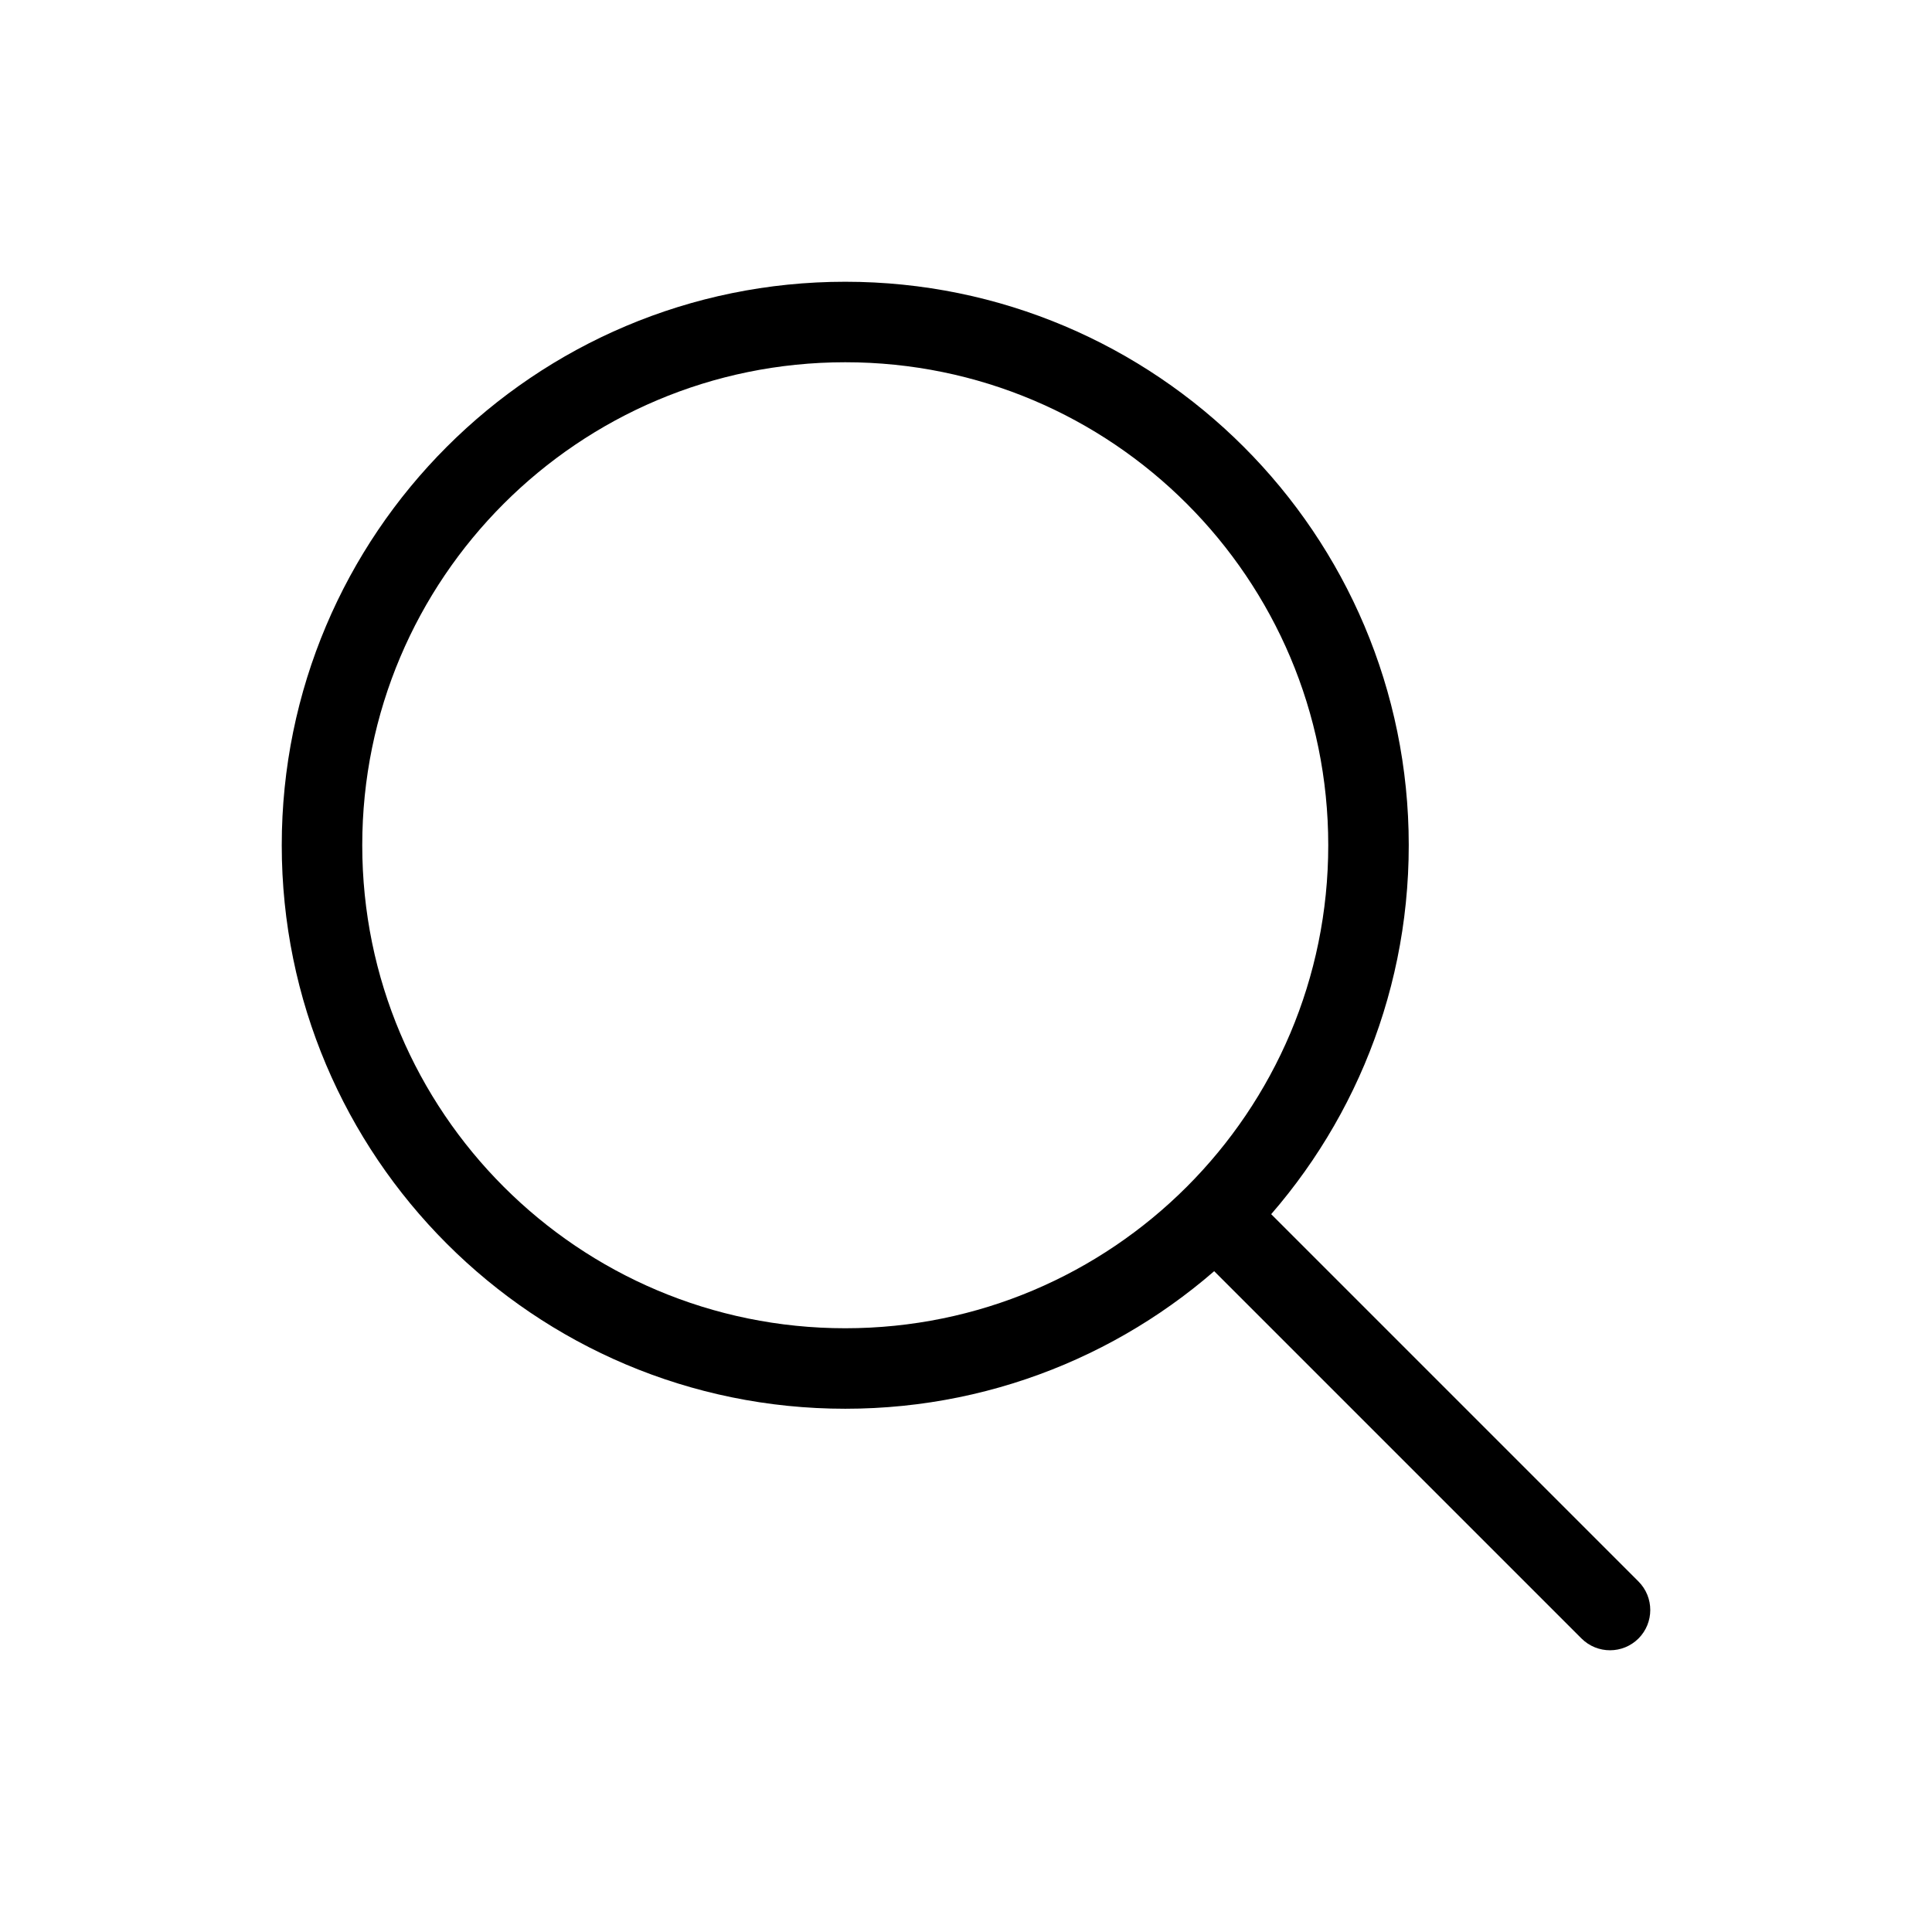
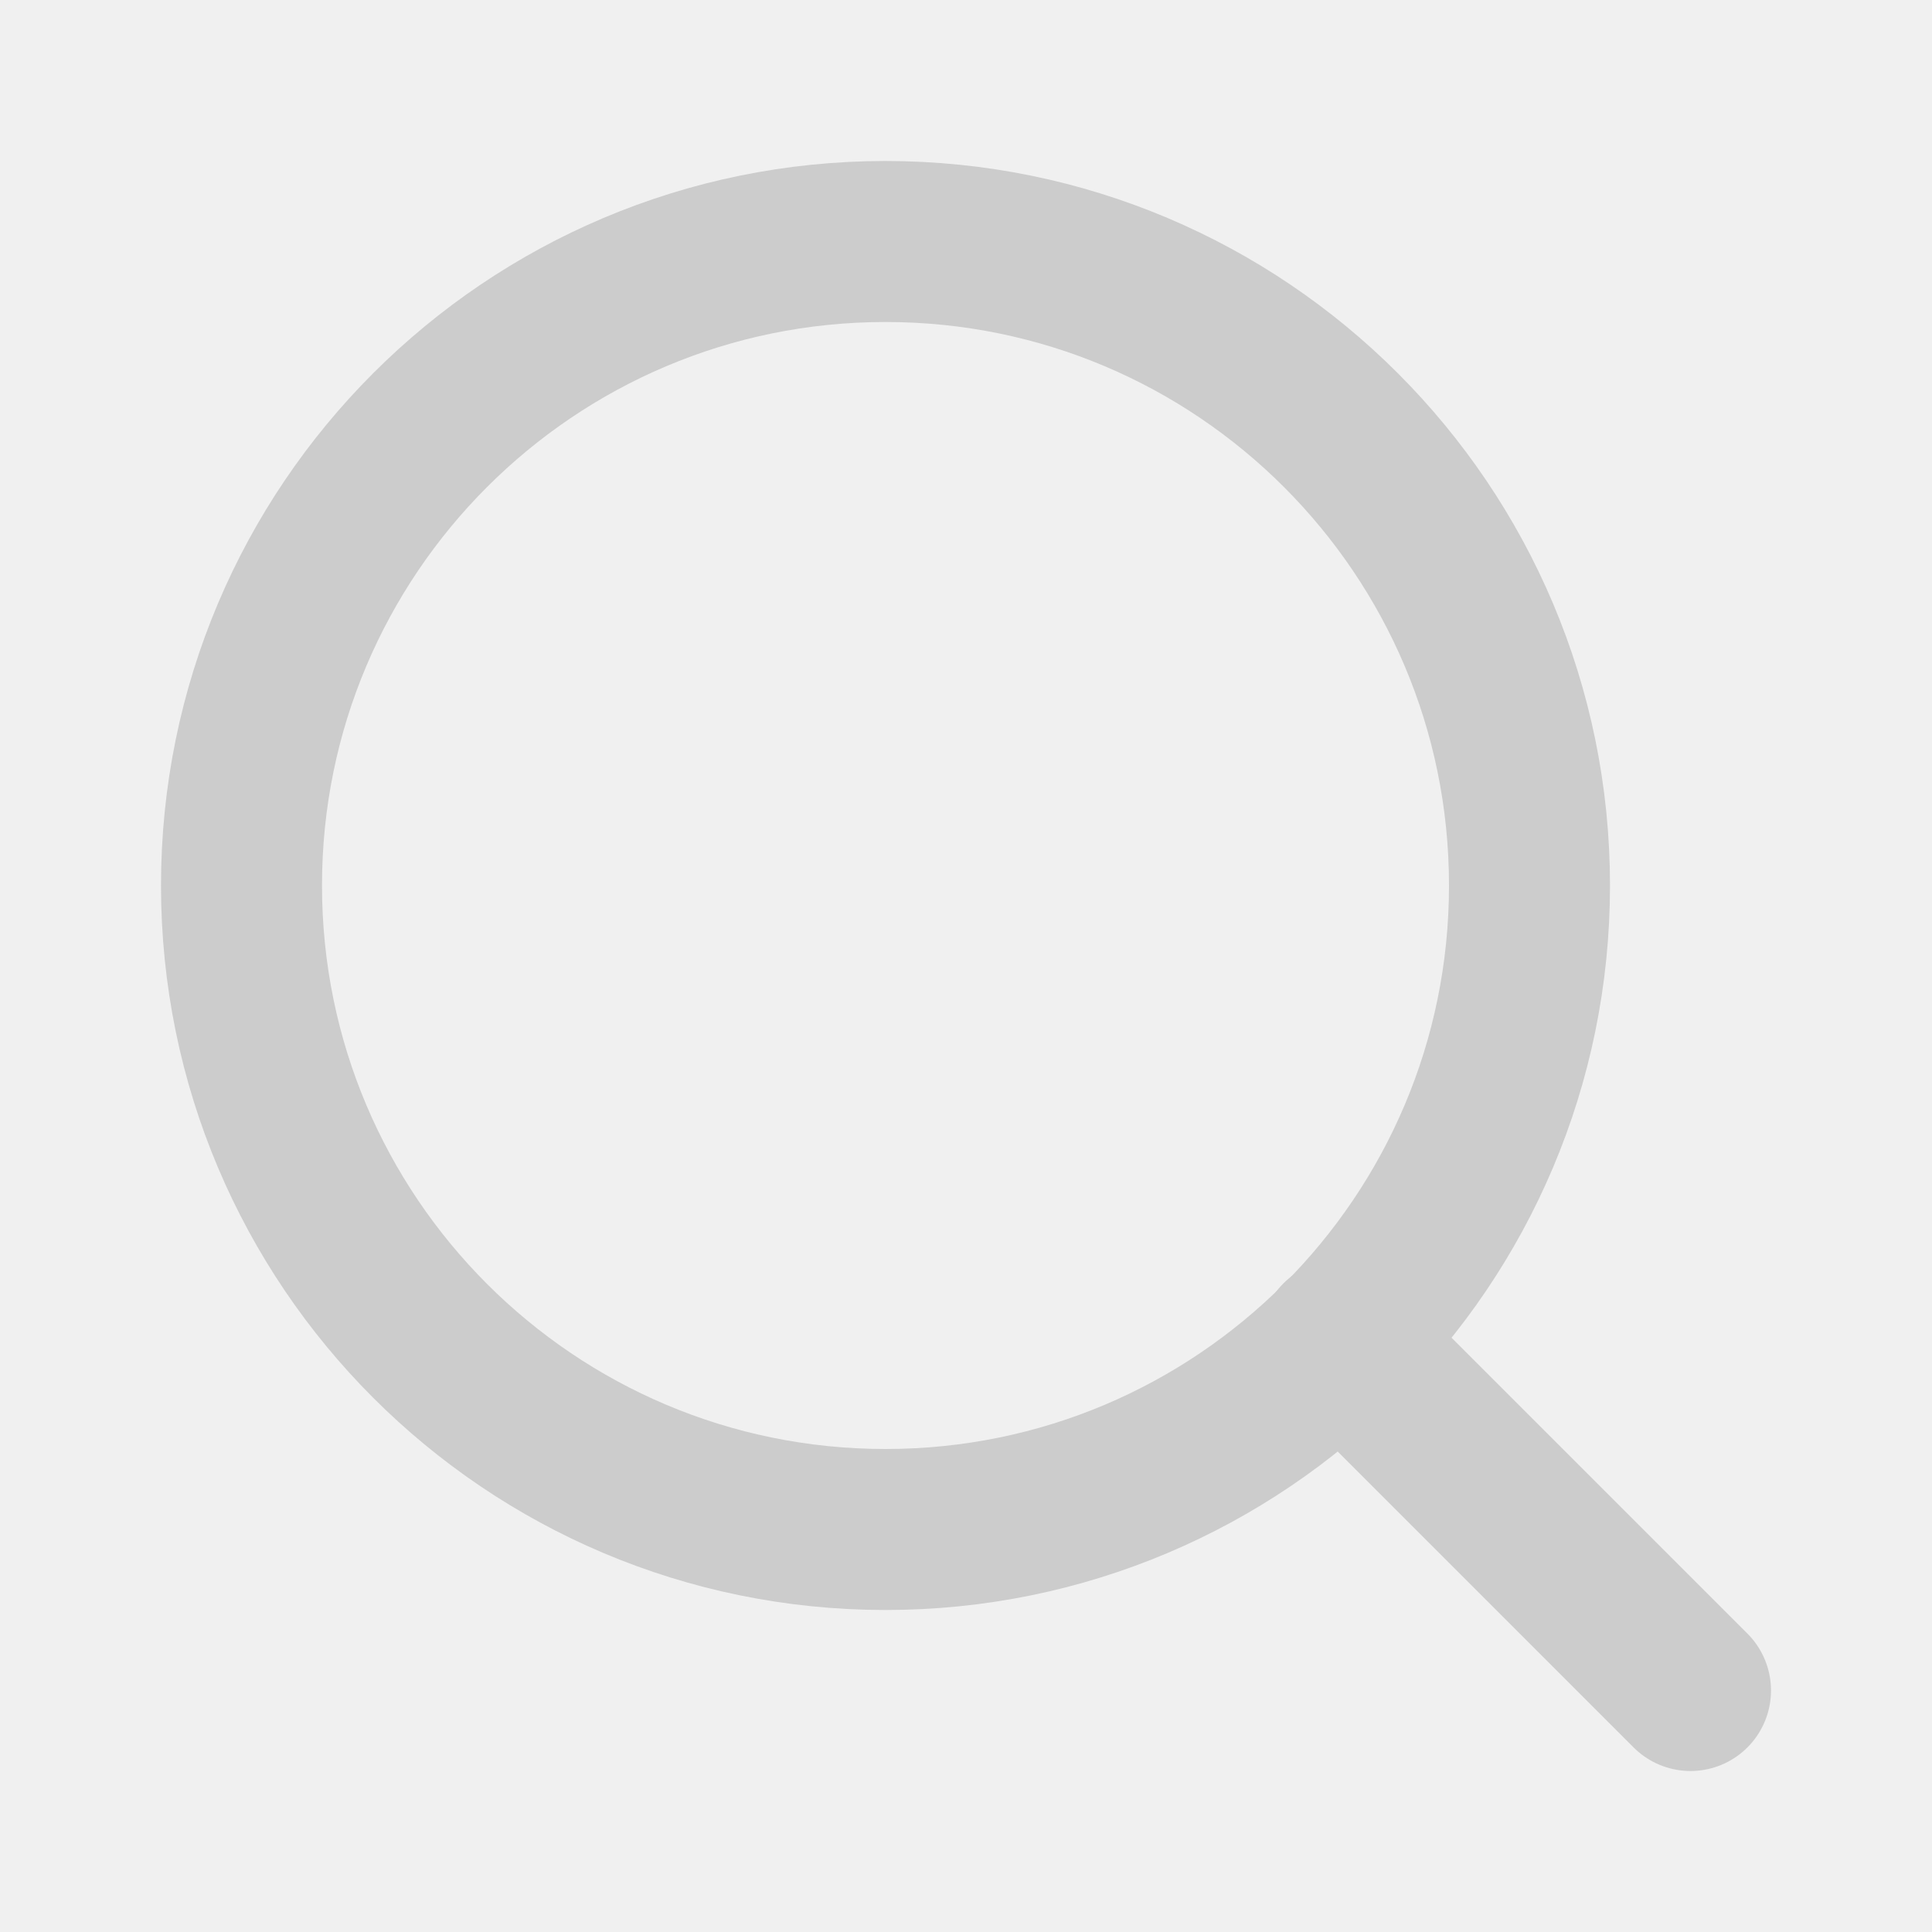
- <svg xmlns="http://www.w3.org/2000/svg" id="search" viewBox="0 0 24 24" fill="none">
-   <g clip-path="url(#clip0_15_152)">
-     <rect width="24" height="24" fill="white" />
-     <circle cx="10.5" cy="10.5" r="6.5" stroke="#000000" stroke-linejoin="round" />
-     <path d="M19.646 20.354C19.842 20.549 20.158 20.549 20.354 20.354C20.549 20.158 20.549 19.842 20.354 19.646L19.646 20.354ZM20.354 19.646L15.354 14.646L14.646 15.354L19.646 20.354L20.354 19.646Z" fill="#000000" />
-   </g>
-   <defs>
-     <clipPath id="clip0_15_152">
-       <rect width="24" height="24" fill="white" />
-     </clipPath>
-   </defs>
+ <svg xmlns="http://www.w3.org/2000/svg" id="search" fill="none" stroke="#ccc" stroke-linecap="round" stroke-linejoin="round" stroke-width="2" viewBox="0 0 24 24">
+   <circle cx="11" cy="11" r="8" />
+   <line x1="21" x2="16.65" y1="21" y2="16.65" />
</svg>
